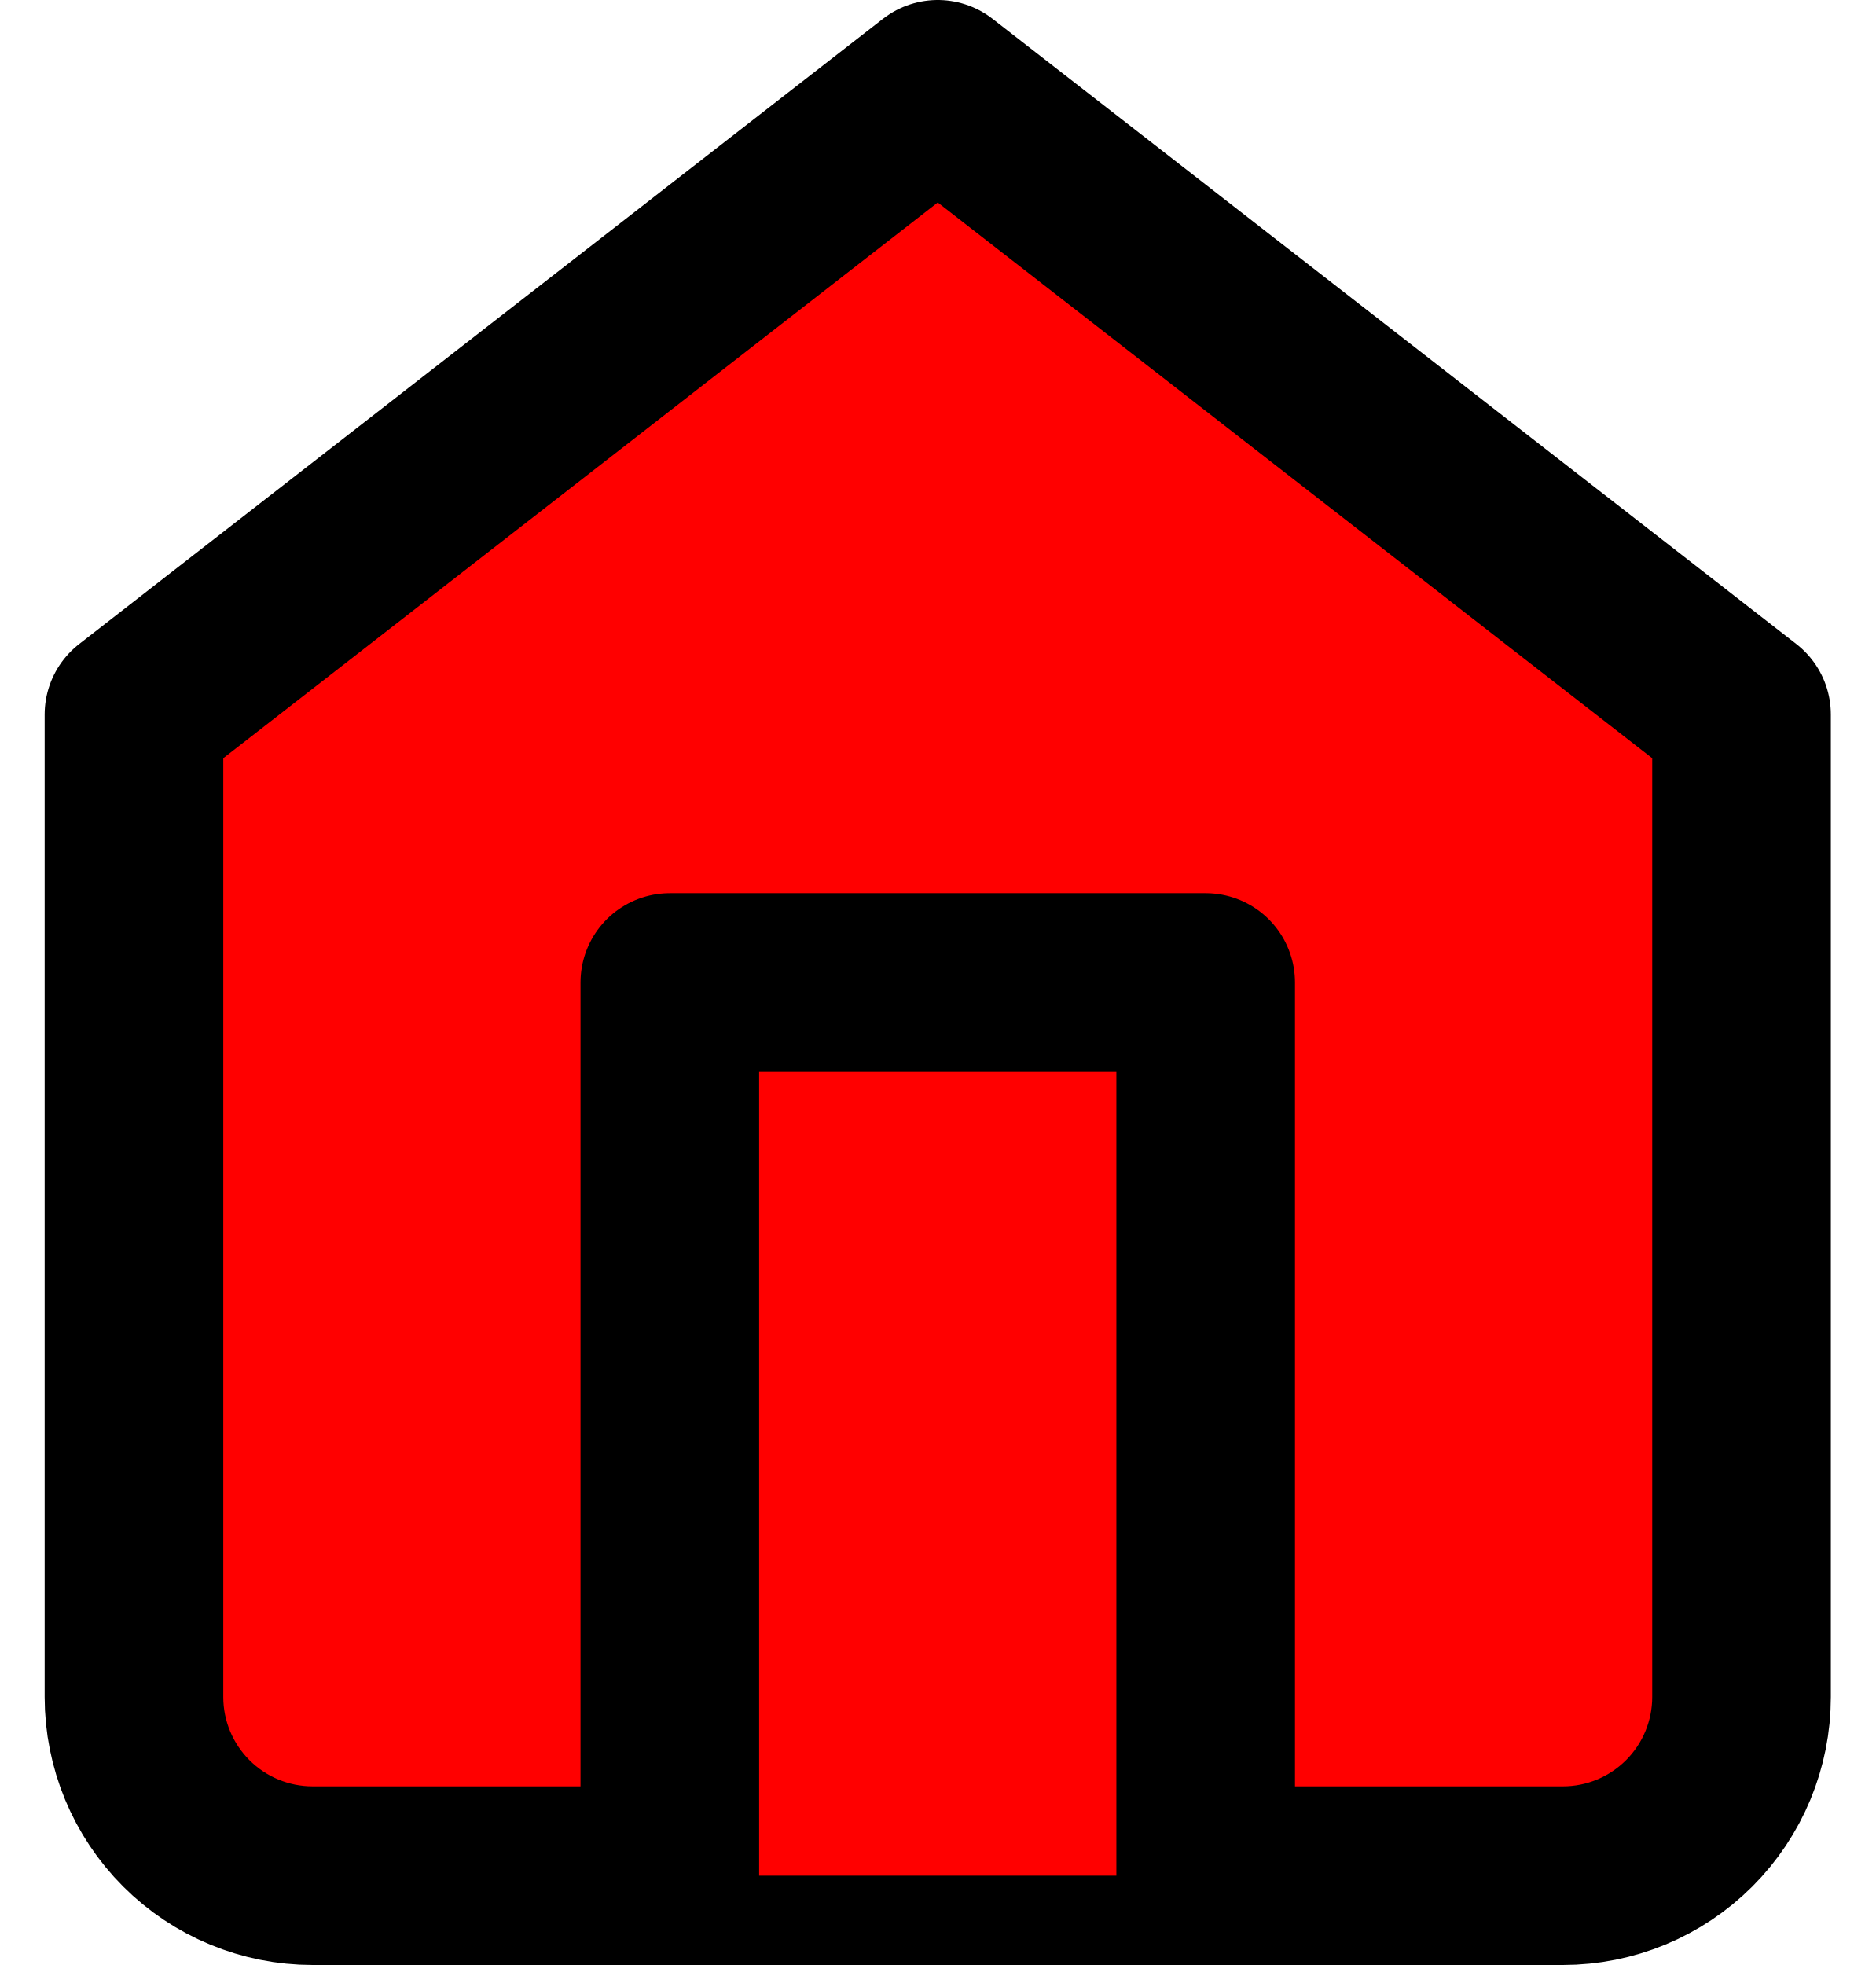
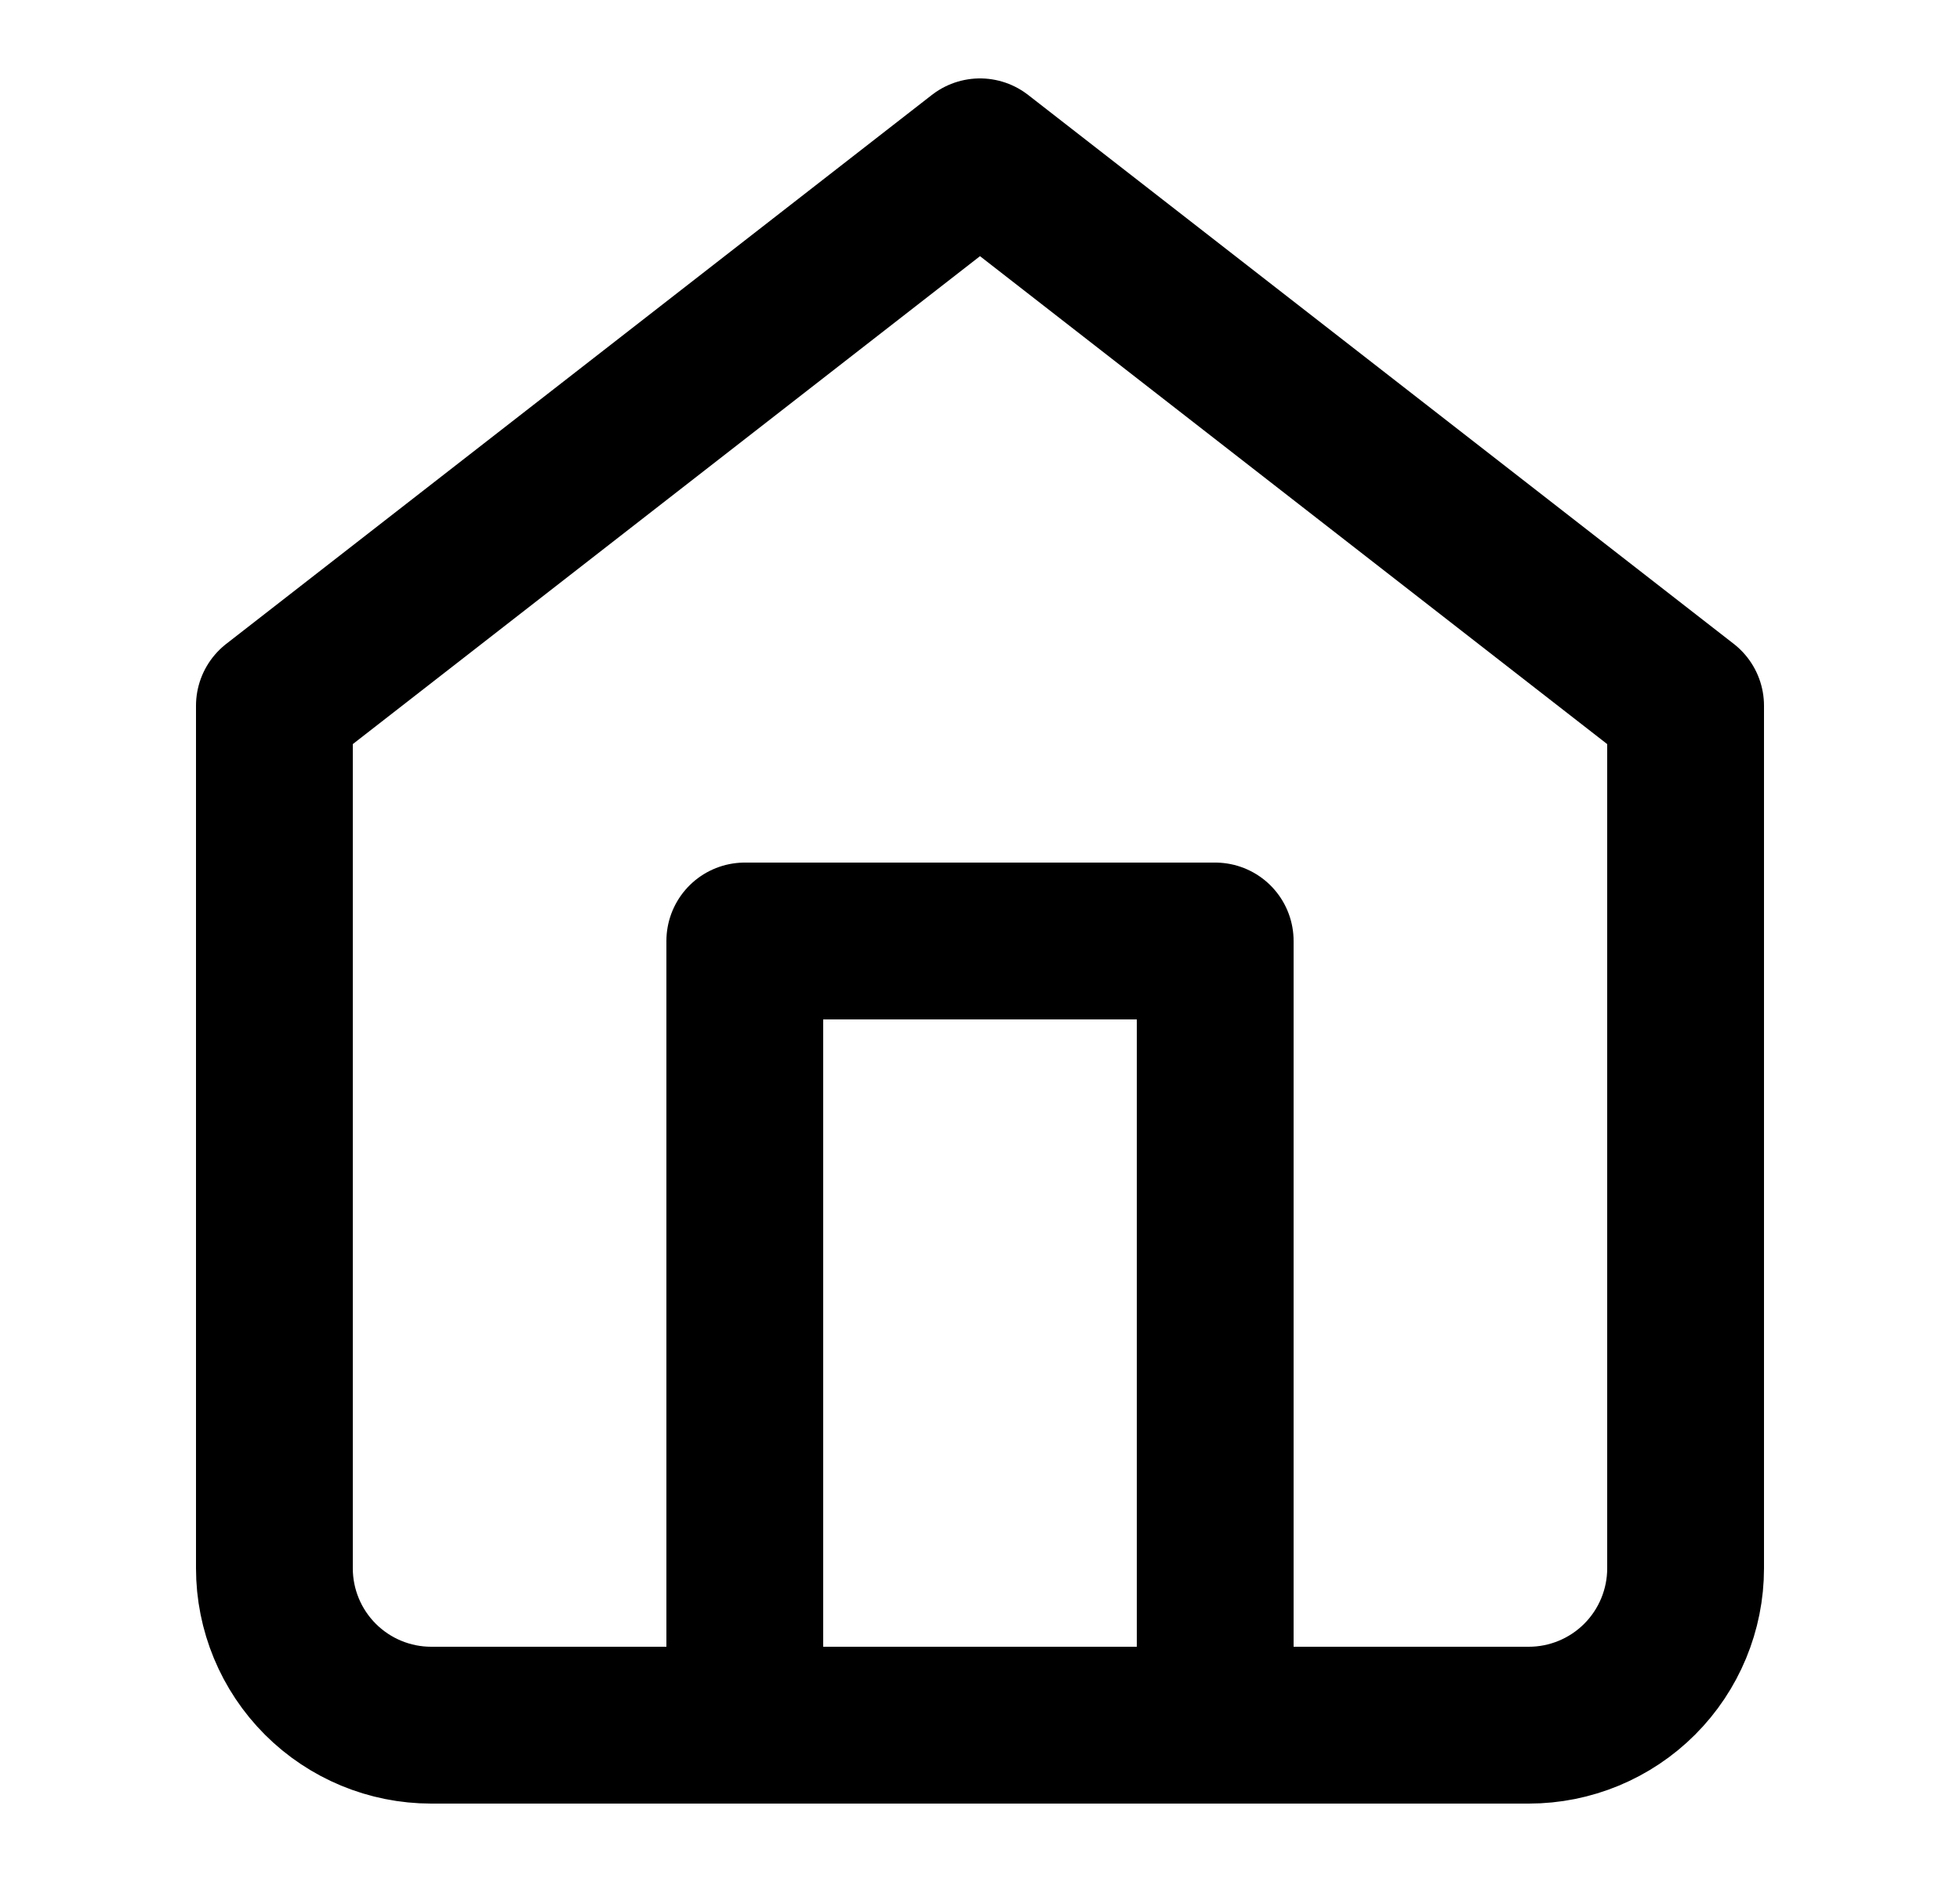
- <svg xmlns="http://www.w3.org/2000/svg" width="21" height="22" viewBox="0 0 21 22" fill="#F00">
-   <path d="M1.5 8L10.5 1L19.5 8V19C19.5 19.53 19.289 20.039 18.914 20.414C18.539 20.789 18.03 21 17.5 21H3.5C2.97 21 2.461 20.789 2.086 20.414C1.711 20.039 1.5 19.53 1.5 19V8Z" stroke="#000000" stroke-width="2" stroke-linecap="round" stroke-linejoin="round" />
-   <path d="M7.5 21V11H13.5V21" stroke="#000000" stroke-width="2" stroke-linecap="round" stroke-linejoin="round" />
+ <svg xmlns="http://www.w3.org/2000/svg" width="25" height="24" viewBox="0 0 25 24" fill="none">
+   <path d="M9.5 22V12H15.5V22M3.5 9L12.5 2L21.5 9V20C21.5 20.53 21.289 21.039 20.914 21.414C20.539 21.789 20.03 22 19.5 22H5.5C4.97 22 4.461 21.789 4.086 21.414C3.711 21.039 3.5 20.53 3.5 20V9Z" stroke="#000000" stroke-width="2" stroke-linecap="round" stroke-linejoin="round" />
</svg>
